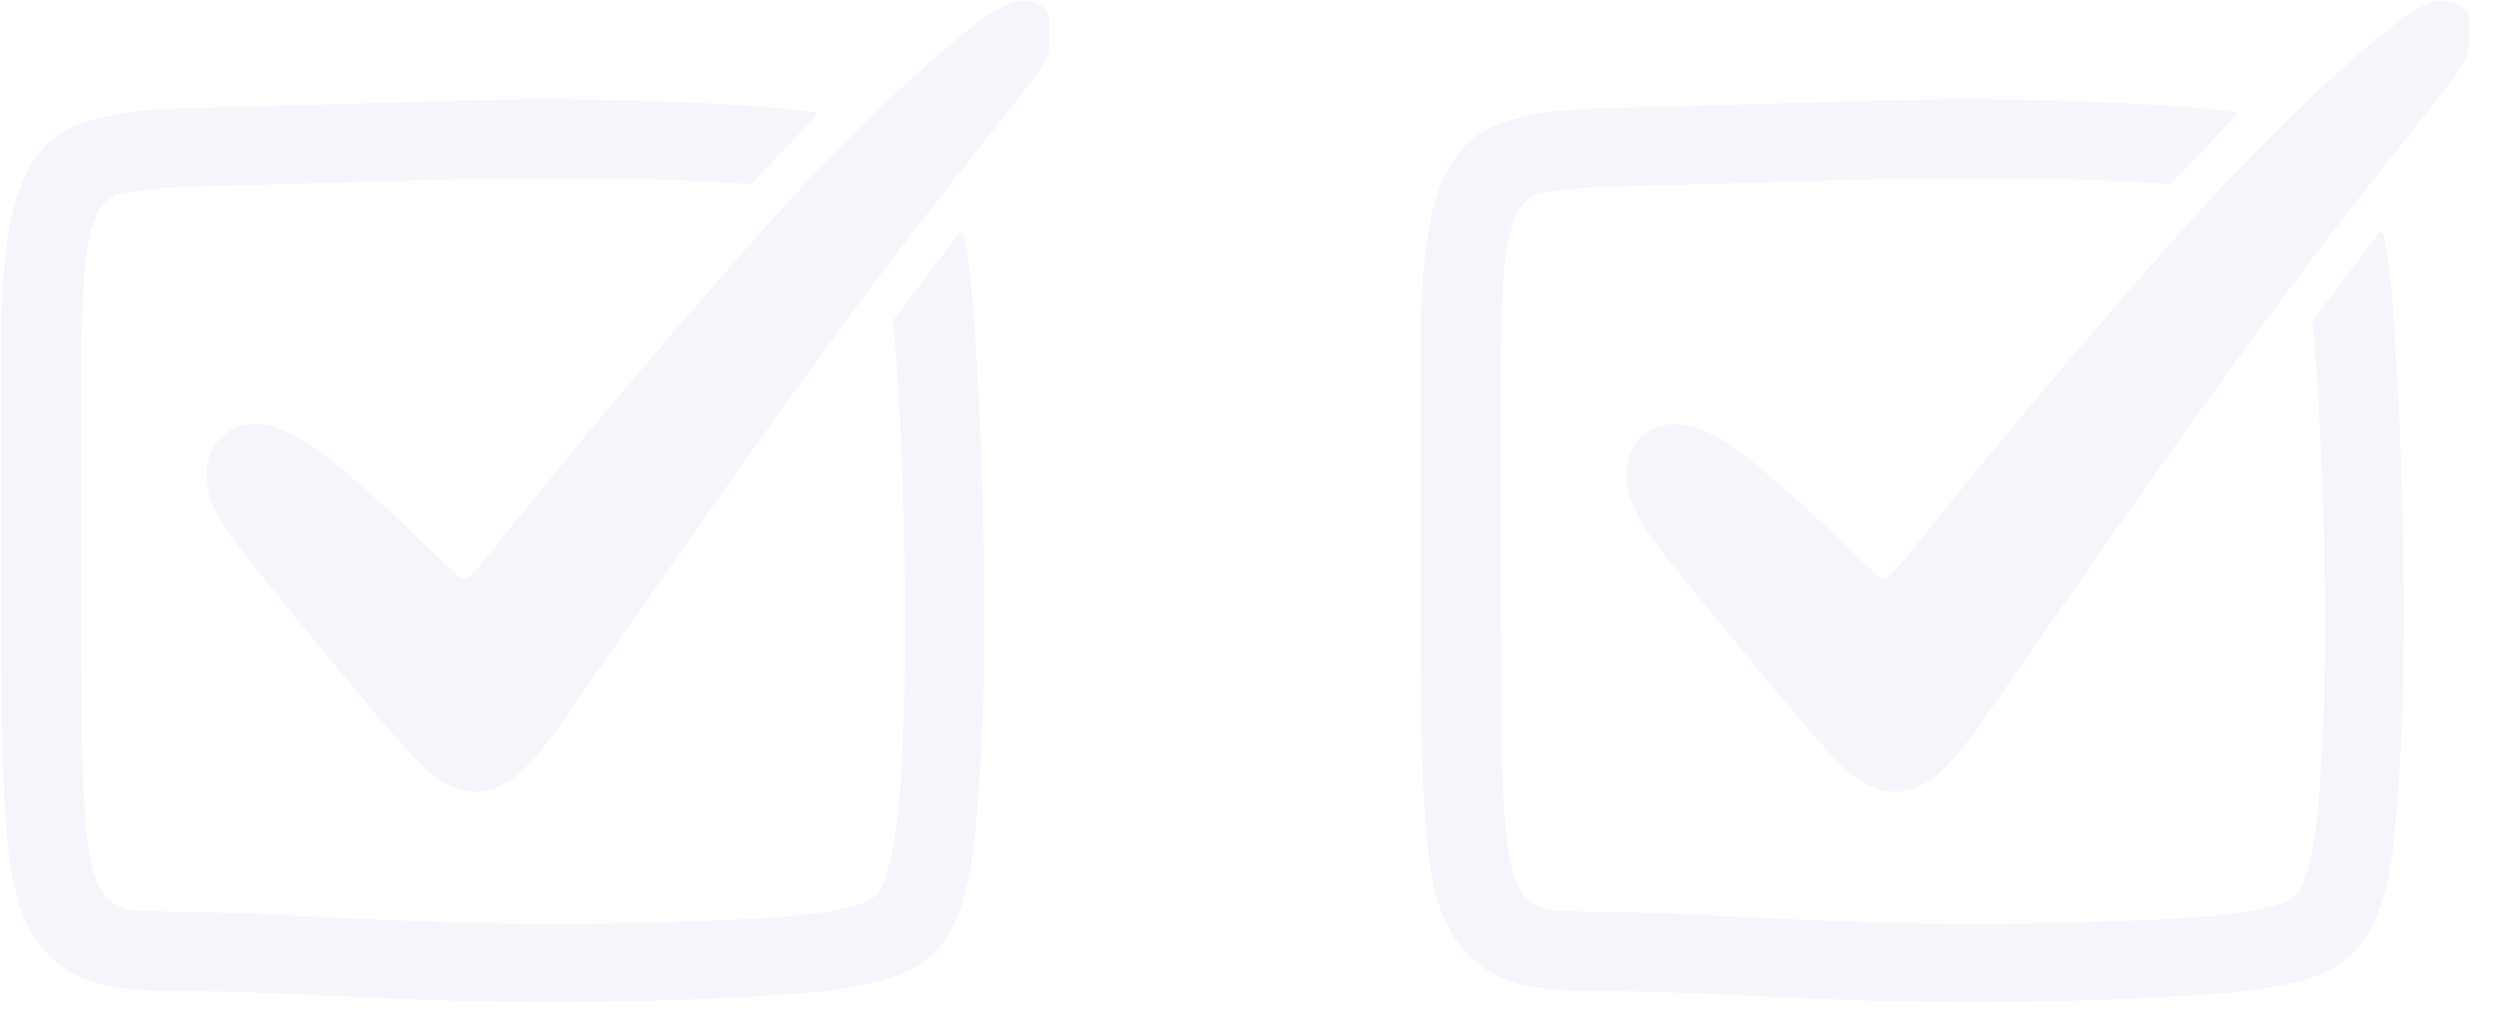
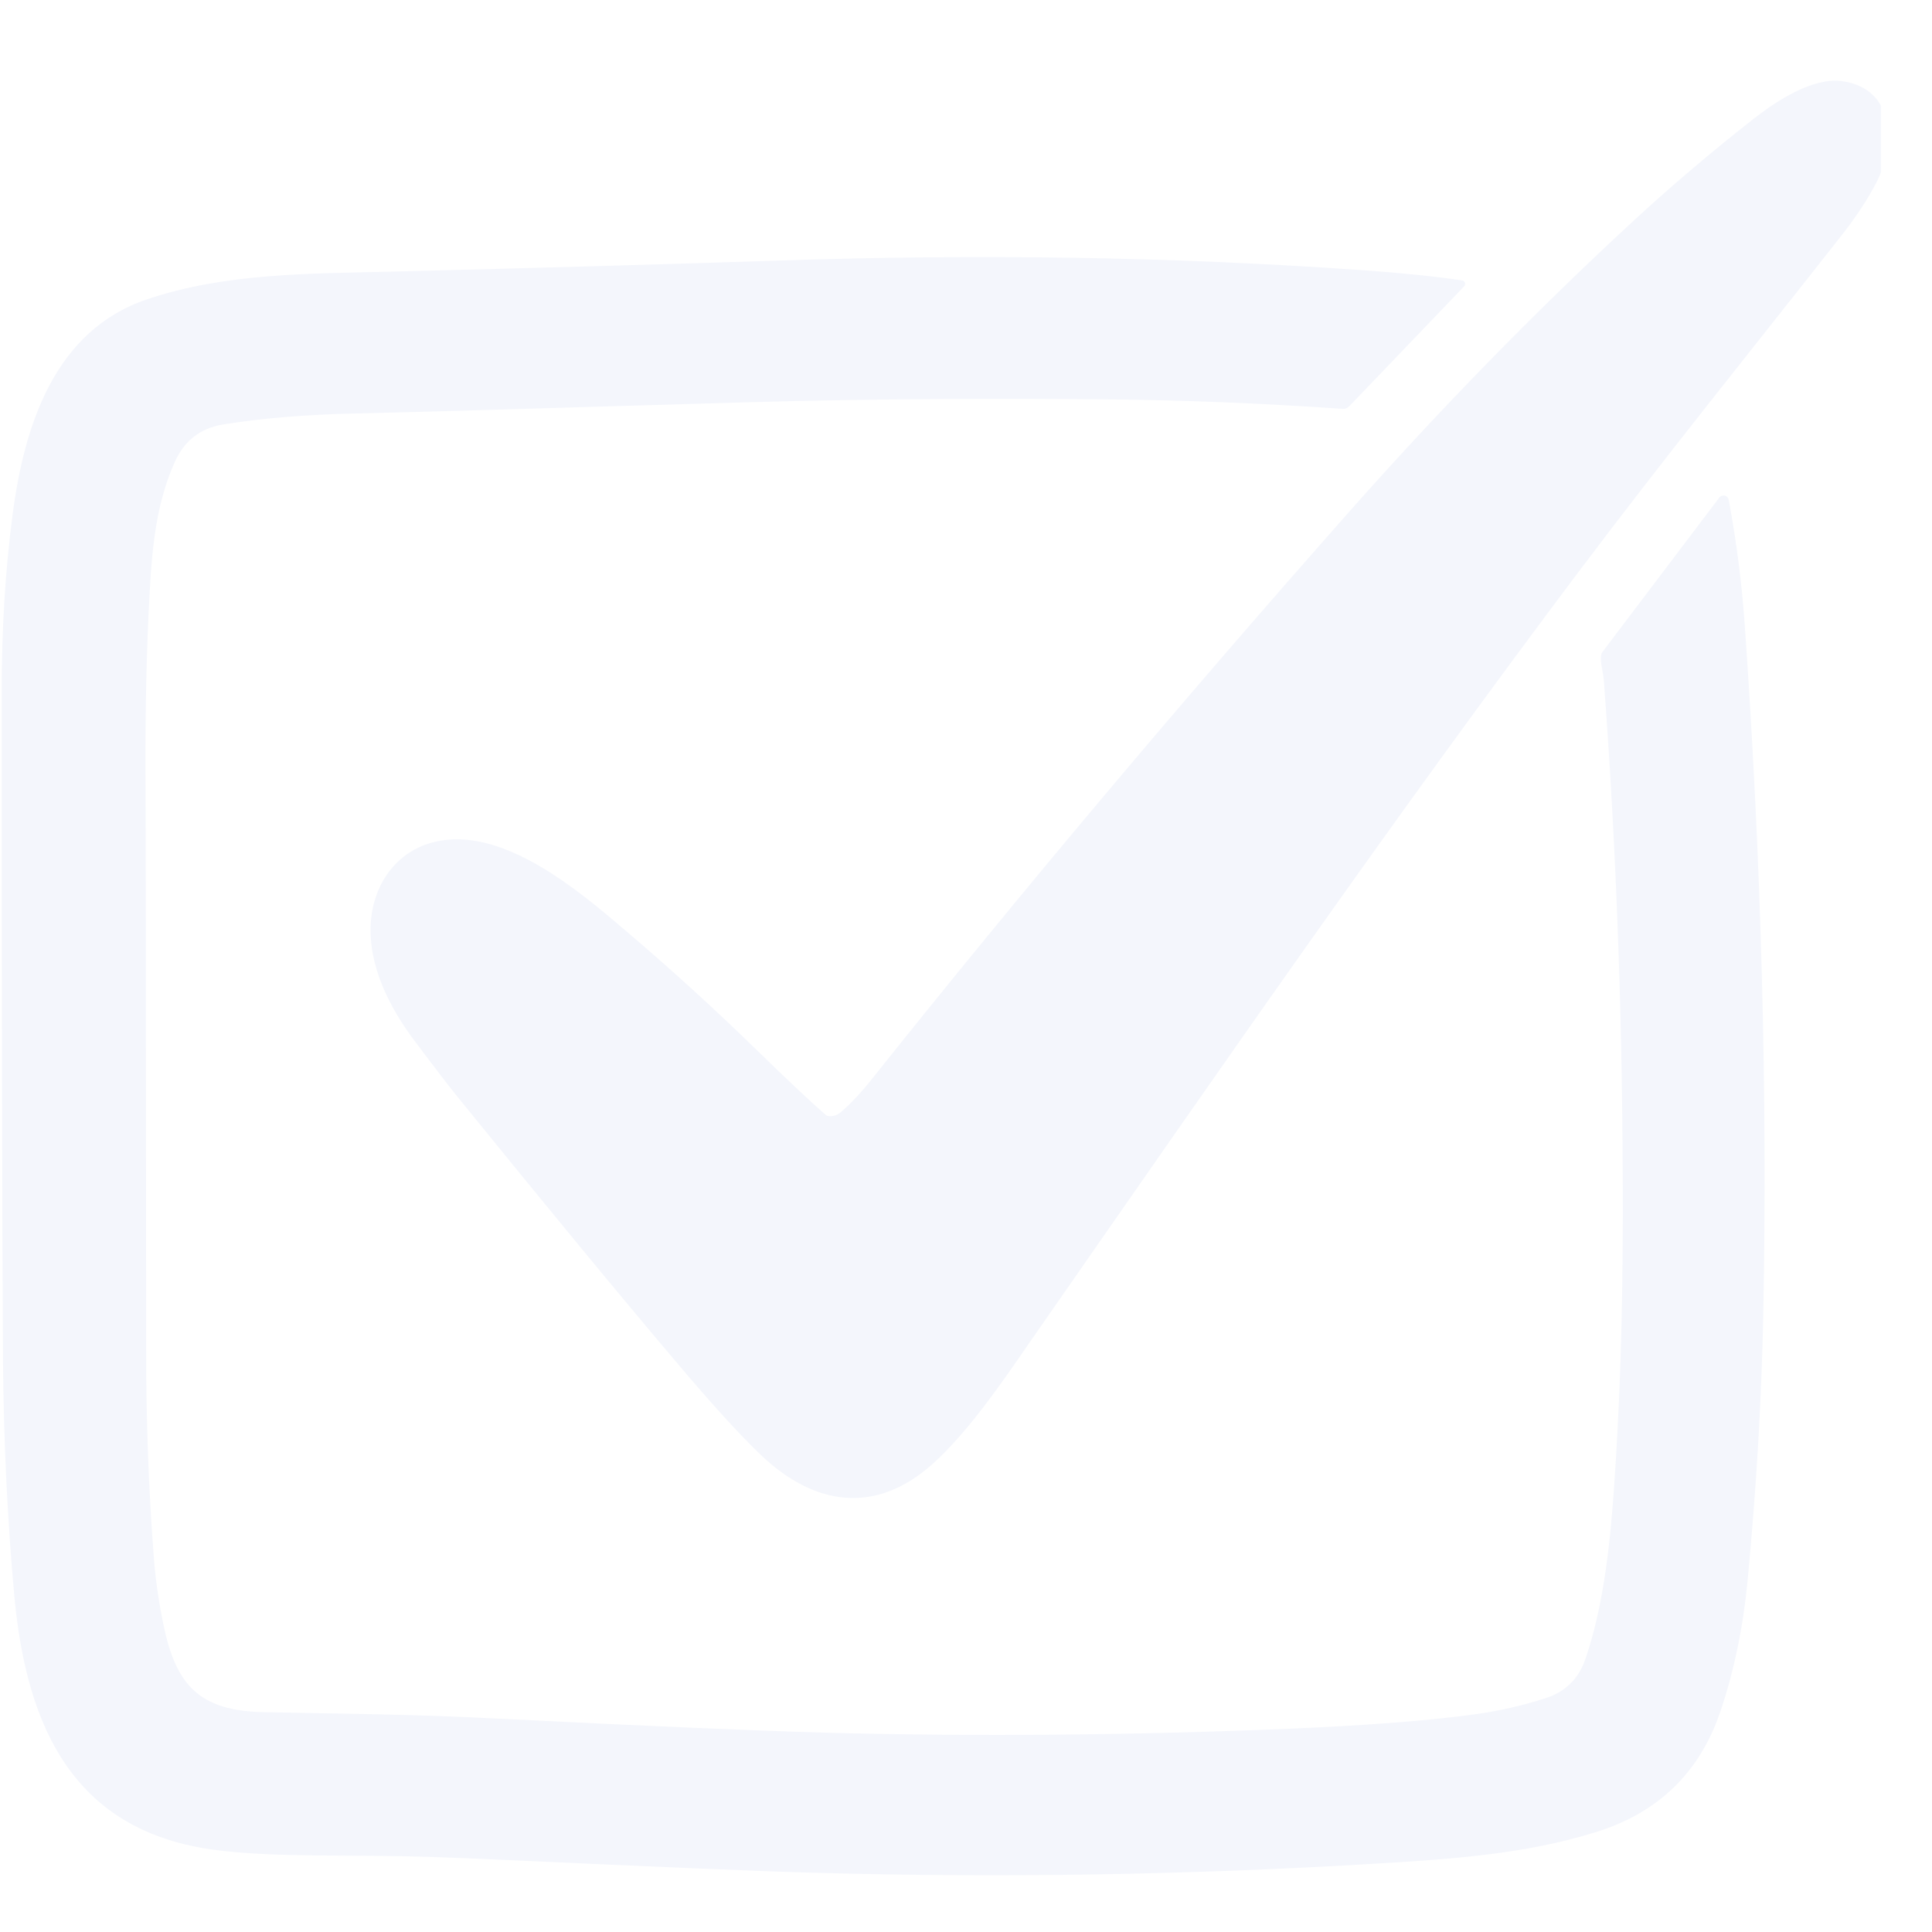
- <svg xmlns="http://www.w3.org/2000/svg" width="111" zoomAndPan="magnify" viewBox="0 0 83.25 33.75" height="45" preserveAspectRatio="xMidYMid meet" version="1.0">
+ <svg xmlns="http://www.w3.org/2000/svg" width="1000" zoomAndPan="magnify" viewBox="0 0 750 750" height="1000" preserveAspectRatio="xMidYMid meet" version="1.0">
  <defs>
-     <clipPath id="4f393df8db">
-       <path d="M 6 0.027 L 34.934 0.027 L 34.934 27 L 6 27 Z M 6 0.027 " clip-rule="nonzero" />
-     </clipPath>
-     <clipPath id="a4cdefd073">
-       <path d="M 0 3 L 33 3 L 33 33.477 L 0 33.477 Z M 0 3 " clip-rule="nonzero" />
-     </clipPath>
-     <clipPath id="2e754d04a9">
-       <path d="M 54 0.027 L 82.207 0.027 L 82.207 27 L 54 27 Z M 54 0.027 " clip-rule="nonzero" />
-     </clipPath>
-     <clipPath id="153a06533c">
-       <path d="M 47.273 3 L 81 3 L 81 33.477 L 47.273 33.477 Z M 47.273 3 " clip-rule="nonzero" />
+     <clipPath id="9584720683">
+       <path d="M 143 31.316 L 730.145 31.316 L 730.145 582 L 143 582 Z M 143 31.316 " clip-rule="nonzero" />
    </clipPath>
  </defs>
-   <g clip-path="url(#4f393df8db)">
-     <path fill="#f4f6fc" d="M 15.371 19.262 C 15.457 19.277 15.547 19.254 15.613 19.195 C 15.793 19.043 15.984 18.84 16.184 18.59 C 18.961 15.105 21.906 11.605 25.016 8.086 C 26.73 6.145 28.496 4.336 30.312 2.656 C 31.004 2.016 31.762 1.371 32.582 0.727 C 33.02 0.387 33.676 -0.035 34.207 0.035 C 35.211 0.172 35.207 1.23 34.848 1.926 C 34.688 2.234 34.473 2.559 34.207 2.898 C 32.551 5.008 30.941 6.996 29.309 9.168 C 25.914 13.684 22.727 18.289 19.055 23.57 C 18.656 24.148 17.98 25.141 17.324 25.727 C 16.258 26.684 15.121 26.5 14.141 25.57 C 13.75 25.199 13.219 24.617 12.551 23.824 C 11.508 22.594 10.156 20.953 8.5 18.91 C 8.391 18.777 8.125 18.434 7.711 17.883 C 7.234 17.25 6.836 16.473 6.887 15.672 C 6.938 14.914 7.41 14.281 8.18 14.148 C 9.398 13.938 10.75 15.074 11.629 15.828 C 12.465 16.539 13.262 17.266 14.023 18.008 C 14.648 18.617 15.09 19.031 15.344 19.25 C 15.352 19.258 15.359 19.262 15.371 19.262 Z M 15.371 19.262 " fill-opacity="1" fill-rule="nonzero" />
+   <g clip-path="url(#9584720683)">
+     <path fill="#f4f6fc" d="M 321.27 433.184 C 323.066 433.512 324.945 433.02 326.332 431.797 C 330.086 428.613 334.086 424.371 338.25 419.148 C 396.301 346.348 457.859 273.219 522.848 199.688 C 558.691 159.125 595.594 121.336 633.559 86.242 C 648.008 72.859 663.848 59.391 680.992 45.926 C 690.137 38.824 703.855 30.012 714.957 31.48 C 735.941 34.336 735.859 56.453 728.348 70.98 C 725 77.43 720.508 84.203 714.957 91.305 C 680.34 135.375 646.703 176.914 612.574 222.293 C 541.629 316.641 475.004 412.863 398.262 523.203 C 389.934 535.285 375.809 556.012 362.09 568.254 C 339.805 588.25 316.043 584.414 295.551 564.992 C 287.387 557.238 276.285 545.078 262.324 528.508 C 240.523 502.801 212.273 468.523 177.656 425.84 C 175.371 423.062 169.82 415.883 161.164 404.375 C 151.203 391.152 142.879 374.91 143.938 358.18 C 145 342.348 154.879 329.125 170.961 326.352 C 196.438 321.945 224.684 345.695 243.055 361.445 C 260.527 376.301 277.184 391.48 293.102 406.984 C 306.164 419.719 315.391 428.367 320.699 432.938 C 320.863 433.102 321.023 433.184 321.27 433.184 Z M 321.27 433.184 " fill-opacity="1" fill-rule="nonzero" />
  </g>
-   <g clip-path="url(#a4cdefd073)">
-     <path fill="#f4f6fc" d="M 32.098 7.785 C 32.105 7.797 32.117 7.855 32.133 7.953 C 32.266 8.688 32.355 9.418 32.406 10.148 C 32.715 14.547 32.828 18.809 32.75 22.938 C 32.719 24.539 32.621 26.199 32.457 27.91 C 32.375 28.762 32.211 29.562 31.957 30.316 C 31.574 31.461 30.797 32.215 29.625 32.574 C 28.336 32.973 27.027 33.066 25.602 33.152 C 22.066 33.367 18.566 33.422 15.105 33.324 C 14.211 33.301 12.27 33.219 9.285 33.082 C 8.379 33.039 7.629 33.016 7.039 33.012 C 5.738 33 4.914 33.012 4.039 32.906 C 1.379 32.578 0.5 30.637 0.27 28.219 C 0.137 26.785 0.066 25.289 0.055 23.734 C 0.039 20.84 0.031 16.727 0.031 11.395 C 0.031 10.223 0.098 9.117 0.234 8.086 C 0.449 6.445 1.008 4.672 2.73 4.09 C 4.18 3.602 5.727 3.613 7.316 3.574 C 9.934 3.508 12.301 3.441 14.418 3.371 C 18.18 3.242 21.801 3.301 25.281 3.547 C 26.004 3.598 26.629 3.66 27.156 3.738 C 27.191 3.742 27.219 3.777 27.211 3.812 C 27.211 3.828 27.203 3.84 27.195 3.848 L 25.059 6.078 C 25.027 6.109 24.984 6.129 24.938 6.125 C 23.41 6.02 21.949 5.961 20.555 5.949 C 18.883 5.934 16.355 5.93 13.836 6.004 C 9.918 6.121 7.508 6.191 6.609 6.211 C 5.672 6.23 4.844 6.301 4.129 6.418 C 3.715 6.488 3.418 6.723 3.242 7.121 C 2.91 7.867 2.828 8.656 2.781 9.512 C 2.719 10.602 2.695 11.805 2.703 13.125 C 2.707 13.496 2.711 17.02 2.715 23.688 C 2.715 24.902 2.758 26.121 2.848 27.34 C 2.879 27.82 2.945 28.285 3.039 28.73 C 3.27 29.844 3.711 30.312 4.879 30.34 C 6.324 30.371 7.633 30.375 9.332 30.465 C 11.98 30.598 13.988 30.684 15.355 30.723 C 18.16 30.797 21.023 30.77 23.949 30.648 C 25.414 30.586 26.586 30.496 27.461 30.371 C 27.879 30.309 28.293 30.215 28.703 30.082 C 29.07 29.965 29.32 29.723 29.445 29.355 C 29.773 28.398 29.898 27.285 29.973 26.242 C 30.082 24.719 30.141 23.004 30.141 21.098 C 30.145 17.672 30.027 14.363 29.789 11.18 C 29.777 11.012 29.711 10.824 29.742 10.684 C 29.746 10.672 29.75 10.656 29.758 10.648 L 31.934 7.773 C 31.965 7.73 32.027 7.723 32.07 7.754 C 32.082 7.762 32.09 7.773 32.098 7.785 Z M 32.098 7.785 " fill-opacity="1" fill-rule="nonzero" />
-   </g>
-   <g clip-path="url(#2e754d04a9)">
-     <path fill="#f4f6fc" d="M 62.641 19.262 C 62.727 19.277 62.816 19.254 62.887 19.195 C 63.062 19.043 63.254 18.84 63.457 18.59 C 66.234 15.105 69.18 11.605 72.289 8.086 C 74.004 6.145 75.77 4.336 77.582 2.656 C 78.277 2.016 79.031 1.371 79.855 0.727 C 80.289 0.387 80.945 -0.035 81.48 0.035 C 82.48 0.172 82.477 1.23 82.121 1.926 C 81.957 2.234 81.746 2.559 81.48 2.898 C 79.82 5.008 78.211 6.996 76.578 9.168 C 73.184 13.684 70 18.289 66.328 23.57 C 65.926 24.148 65.25 25.141 64.598 25.727 C 63.527 26.684 62.395 26.5 61.414 25.57 C 61.02 25.199 60.492 24.617 59.82 23.824 C 58.777 22.594 57.43 20.953 55.77 18.91 C 55.66 18.777 55.398 18.434 54.984 17.883 C 54.508 17.25 54.109 16.473 54.16 15.672 C 54.211 14.914 54.68 14.281 55.449 14.148 C 56.672 13.938 58.02 15.074 58.902 15.828 C 59.734 16.539 60.535 17.266 61.297 18.008 C 61.922 18.617 62.363 19.031 62.617 19.25 C 62.625 19.258 62.633 19.262 62.641 19.262 Z M 62.641 19.262 " fill-opacity="1" fill-rule="nonzero" />
-   </g>
-   <g clip-path="url(#153a06533c)">
-     <path fill="#f4f6fc" d="M 79.371 7.785 C 79.375 7.797 79.387 7.855 79.406 7.953 C 79.539 8.688 79.629 9.418 79.68 10.148 C 79.984 14.547 80.098 18.809 80.02 22.938 C 79.988 24.539 79.891 26.199 79.727 27.91 C 79.648 28.762 79.48 29.562 79.227 30.316 C 78.844 31.461 78.066 32.215 76.898 32.574 C 75.609 32.973 74.301 33.066 72.871 33.152 C 69.336 33.367 65.84 33.422 62.375 33.324 C 61.48 33.301 59.543 33.219 56.559 33.082 C 55.648 33.039 54.898 33.016 54.309 33.012 C 53.008 33 52.184 33.012 51.312 32.906 C 48.652 32.578 47.77 30.637 47.543 28.219 C 47.41 26.785 47.336 25.289 47.328 23.734 C 47.309 20.84 47.301 16.727 47.305 11.395 C 47.305 10.223 47.371 9.117 47.508 8.086 C 47.723 6.445 48.281 4.672 50 4.09 C 51.453 3.602 53 3.613 54.59 3.574 C 57.207 3.508 59.574 3.441 61.691 3.371 C 65.449 3.242 69.07 3.301 72.551 3.547 C 73.277 3.598 73.902 3.66 74.426 3.738 C 74.465 3.742 74.488 3.777 74.484 3.812 C 74.48 3.828 74.477 3.84 74.465 3.848 L 72.332 6.078 C 72.301 6.109 72.254 6.129 72.211 6.125 C 70.684 6.02 69.223 5.961 67.828 5.949 C 66.156 5.934 63.629 5.93 61.105 6.004 C 57.188 6.121 54.781 6.191 53.879 6.211 C 52.945 6.23 52.117 6.301 51.402 6.418 C 50.984 6.488 50.688 6.723 50.512 7.121 C 50.184 7.867 50.098 8.656 50.051 9.512 C 49.992 10.602 49.965 11.805 49.977 13.125 C 49.977 13.496 49.98 17.02 49.988 23.688 C 49.988 24.902 50.031 26.121 50.117 27.34 C 50.152 27.82 50.215 28.285 50.309 28.73 C 50.539 29.844 50.984 30.312 52.152 30.34 C 53.594 30.371 54.906 30.375 56.605 30.465 C 59.254 30.598 61.262 30.684 62.625 30.723 C 65.434 30.797 68.297 30.77 71.219 30.648 C 72.684 30.586 73.855 30.496 74.734 30.371 C 75.152 30.309 75.562 30.215 75.973 30.082 C 76.344 29.965 76.59 29.723 76.715 29.355 C 77.043 28.398 77.172 27.285 77.246 26.242 C 77.355 24.719 77.41 23.004 77.414 21.098 C 77.418 17.672 77.301 14.363 77.059 11.18 C 77.047 11.012 76.98 10.824 77.012 10.684 C 77.016 10.672 77.023 10.656 77.031 10.648 L 79.207 7.773 C 79.238 7.73 79.297 7.723 79.344 7.754 C 79.352 7.762 79.363 7.773 79.371 7.785 Z M 79.371 7.785 " fill-opacity="1" fill-rule="nonzero" />
-   </g>
+   <path fill="#f4f6fc" d="M 670.871 193.402 C 671.035 193.648 671.277 194.871 671.605 196.91 C 674.379 212.254 676.258 227.516 677.32 242.777 C 683.77 334.676 686.137 423.719 684.504 509.984 C 683.852 543.445 681.809 578.133 678.383 613.879 C 676.668 631.668 673.238 648.402 667.93 664.152 C 659.93 688.066 643.684 703.816 619.188 711.324 C 592.246 719.648 564.895 721.609 535.098 723.402 C 461.207 727.895 388.055 729.035 315.719 726.996 C 297.02 726.504 256.445 724.793 194.066 721.934 C 175.125 721.039 159.449 720.547 147.121 720.465 C 119.934 720.223 102.707 720.465 84.422 718.262 C 28.82 711.406 10.449 670.844 5.633 620.324 C 2.859 590.371 1.387 559.113 1.145 526.633 C 0.816 466.156 0.652 380.215 0.652 268.812 C 0.652 244.328 2.043 221.234 4.898 199.688 C 9.391 165.41 21.062 128.355 57.07 116.195 C 87.359 105.992 119.691 106.238 152.918 105.422 C 207.621 104.035 257.098 102.648 301.348 101.18 C 379.973 98.484 455.656 99.711 528.402 104.852 C 543.504 105.91 556.566 107.219 567.59 108.852 C 568.324 108.93 568.895 109.664 568.734 110.402 C 568.734 110.727 568.57 110.973 568.406 111.137 L 523.746 157.738 C 523.094 158.391 522.195 158.797 521.215 158.715 C 489.293 156.512 458.758 155.289 429.613 155.043 C 394.668 154.719 341.844 154.637 289.184 156.188 C 207.293 158.633 156.922 160.102 138.141 160.512 C 118.547 160.918 101.238 162.387 86.297 164.836 C 77.645 166.305 71.438 171.203 67.766 179.527 C 60.824 195.117 59.109 211.602 58.129 229.477 C 56.824 252.246 56.336 277.383 56.496 304.969 C 56.578 312.723 56.66 386.336 56.742 525.652 C 56.742 551.035 57.641 576.5 59.52 601.961 C 60.172 612 61.559 621.711 63.52 631.016 C 68.336 654.277 77.562 664.07 101.973 664.641 C 132.184 665.293 159.531 665.375 195.047 667.254 C 250.402 670.027 292.367 671.824 320.941 672.641 C 379.562 674.191 439.41 673.621 500.559 671.09 C 531.176 669.785 555.672 667.906 573.957 665.293 C 582.695 663.988 591.348 662.031 599.922 659.254 C 607.598 656.809 612.82 651.746 615.434 644.074 C 622.293 624.078 624.902 600.82 626.457 579.027 C 628.742 547.199 629.965 511.371 629.965 471.543 C 630.047 399.969 627.598 330.84 622.617 264.324 C 622.375 260.816 620.984 256.898 621.637 253.961 C 621.719 253.715 621.801 253.387 621.965 253.227 L 667.441 193.156 C 668.094 192.258 669.398 192.098 670.297 192.75 C 670.543 192.914 670.707 193.156 670.871 193.402 Z M 670.871 193.402 " fill-opacity="1" fill-rule="nonzero" />
</svg>
